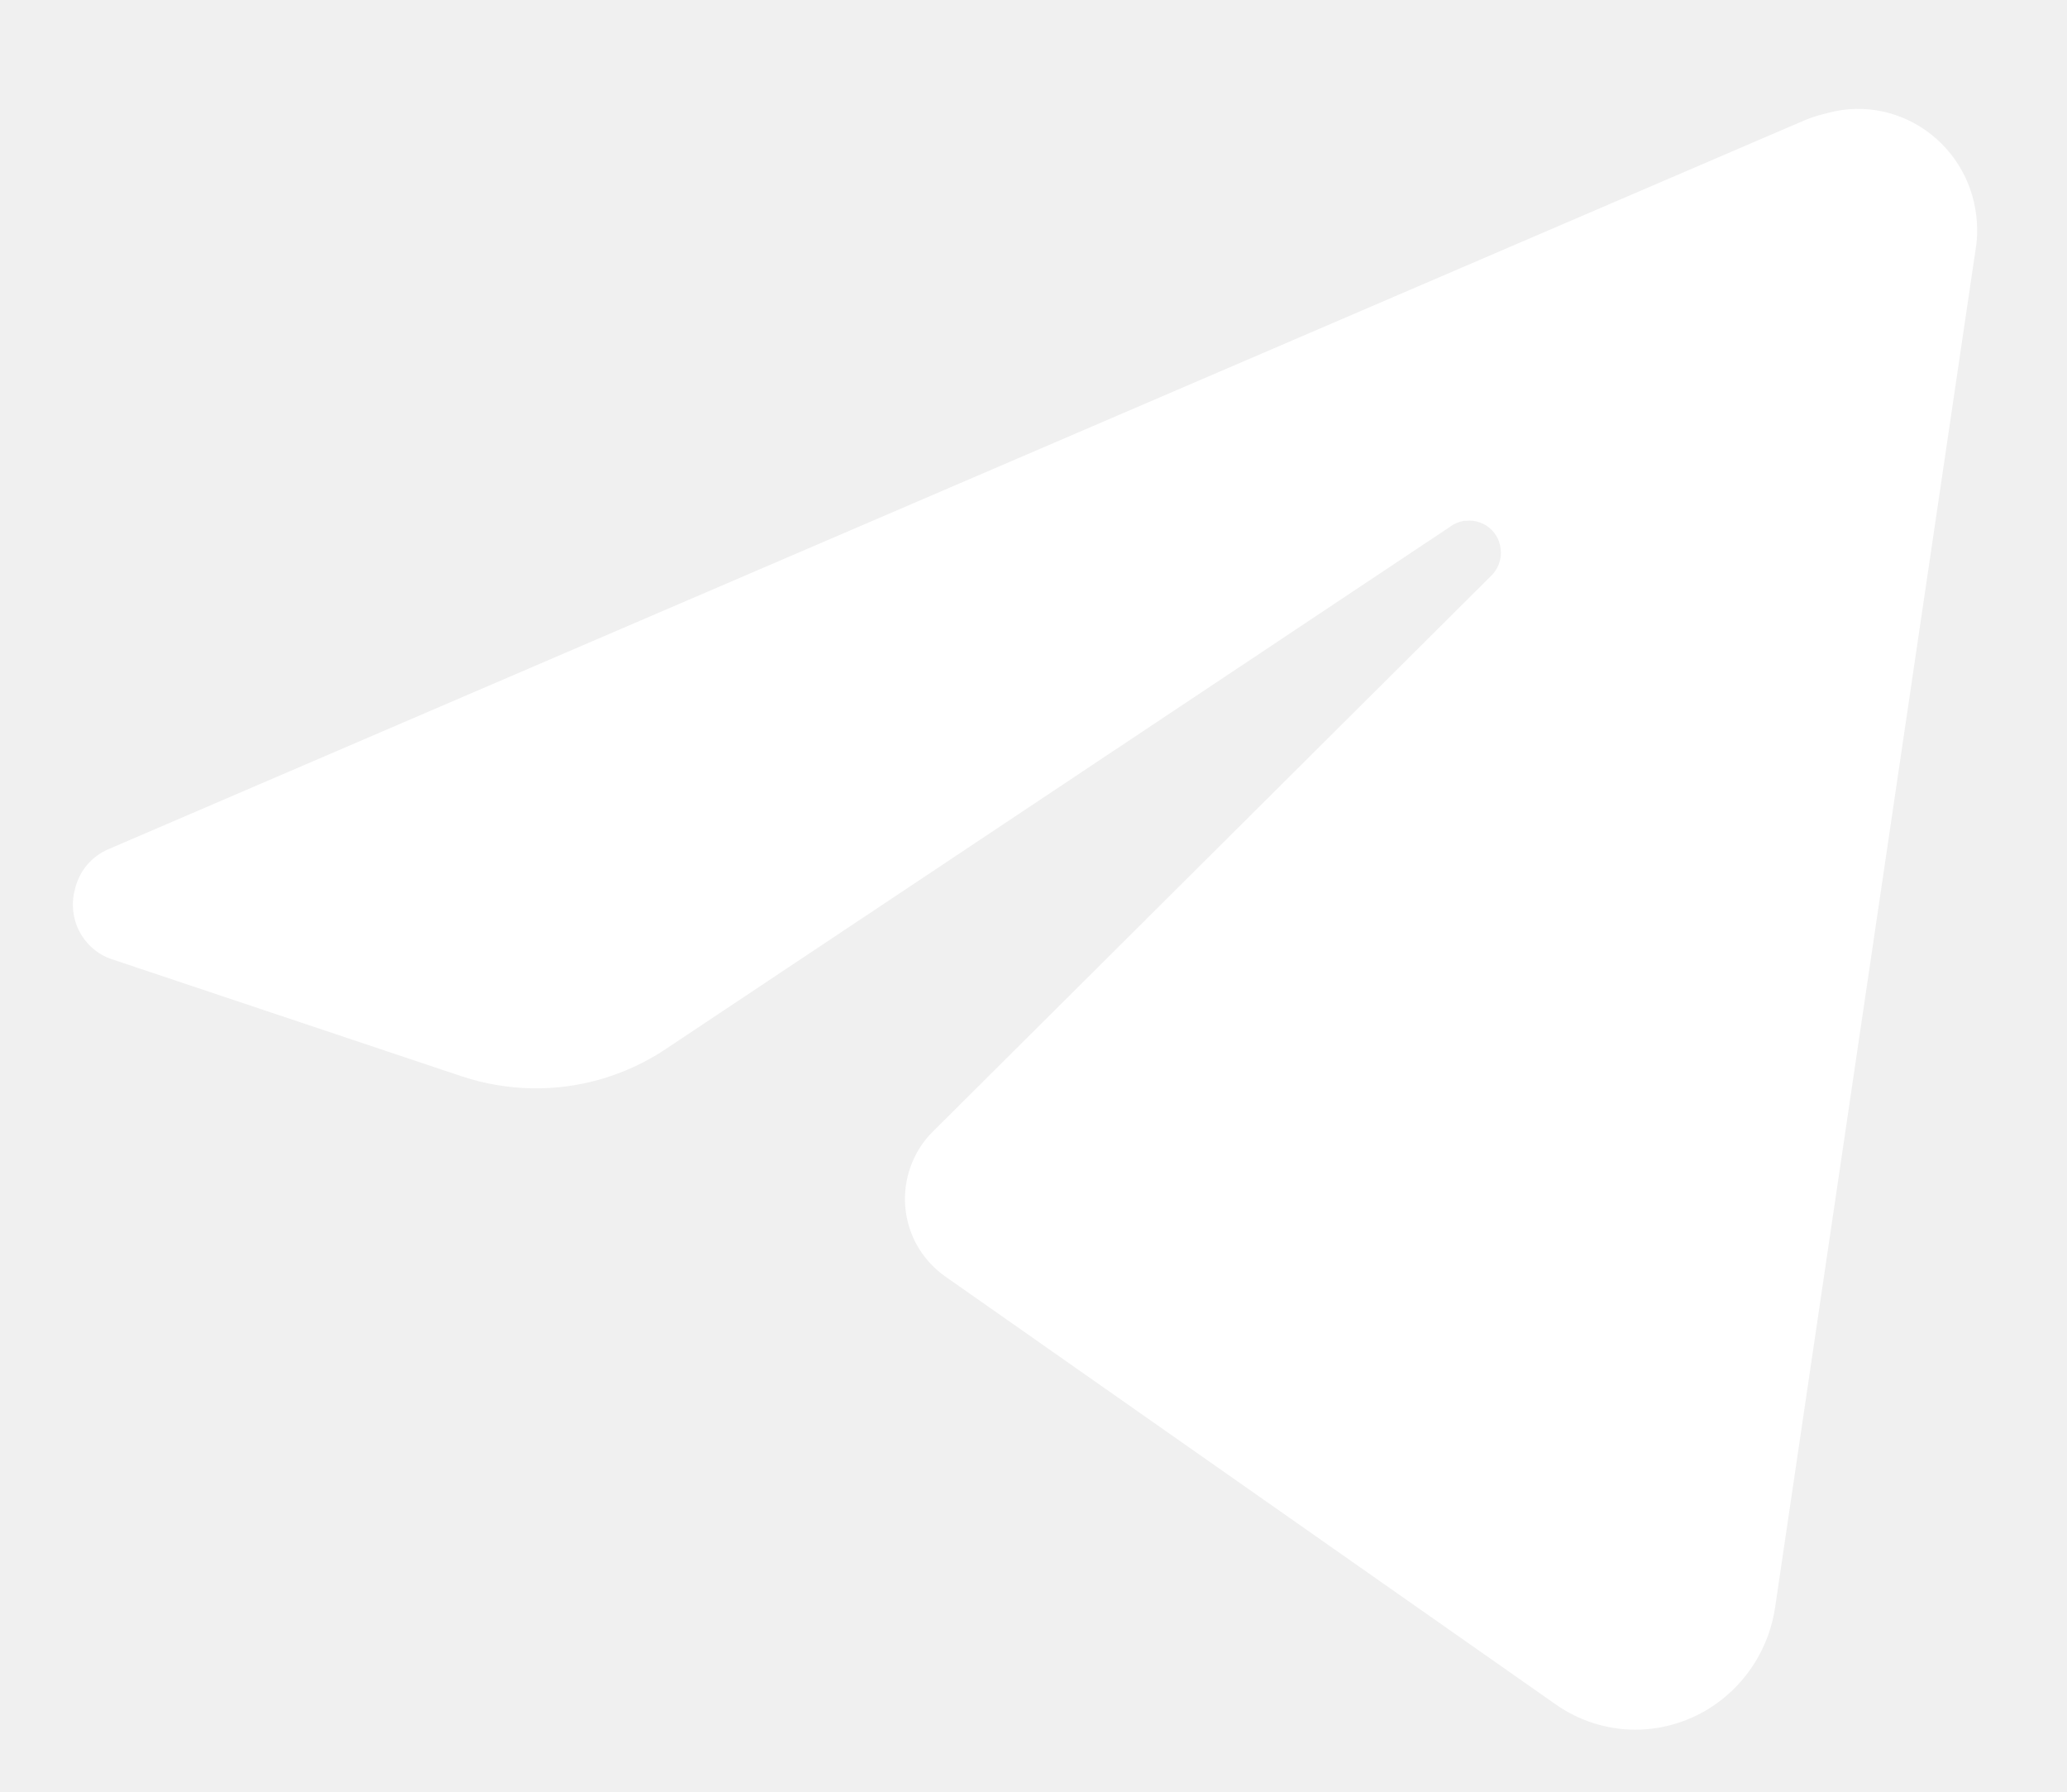
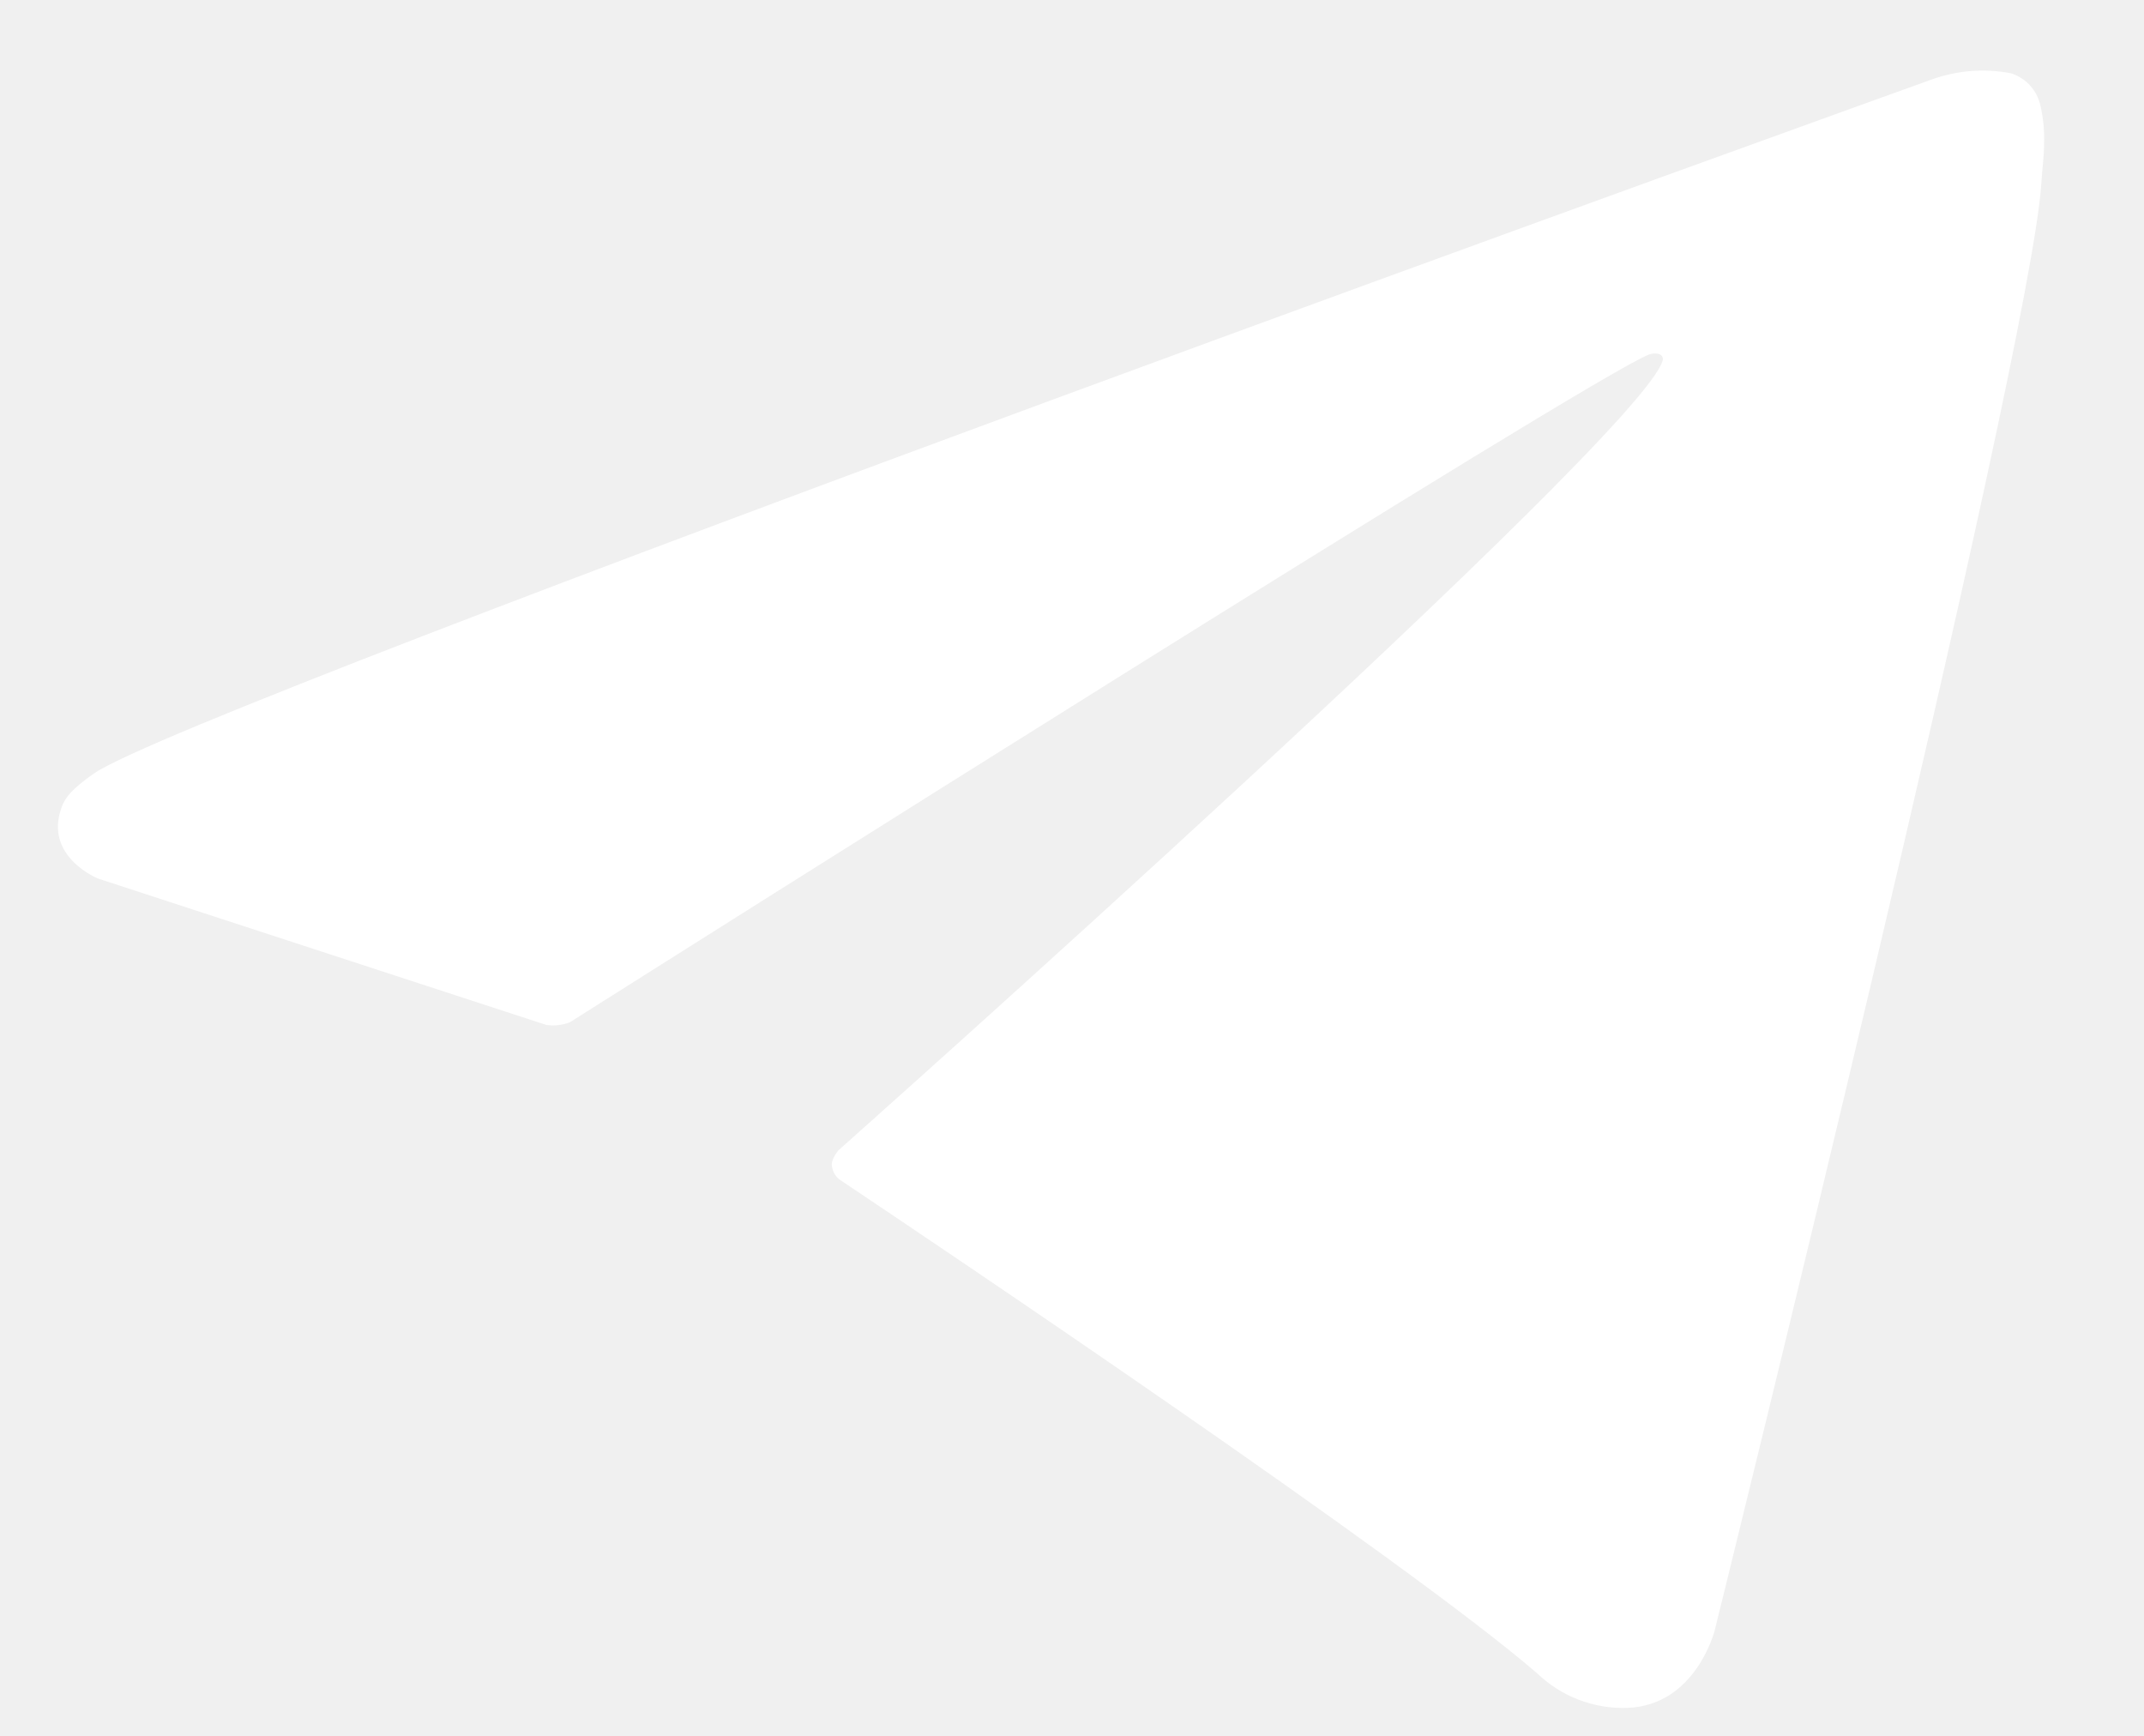
- <svg xmlns="http://www.w3.org/2000/svg" width="15" height="13" viewBox="0 0 15 13" fill="none">
-   <path d="M10.526 3.82L4.835 7.609C4.692 7.705 4.535 7.778 4.371 7.827C4.036 7.926 3.681 7.919 3.35 7.809L0.81 6.959C0.708 6.925 0.624 6.851 0.574 6.754C0.527 6.661 0.516 6.553 0.544 6.452L0.548 6.435C0.565 6.375 0.594 6.319 0.635 6.272C0.676 6.225 0.726 6.188 0.783 6.163L13.095 0.873C13.136 0.856 13.177 0.842 13.22 0.831L13.274 0.817C13.402 0.784 13.534 0.781 13.663 0.809C13.791 0.837 13.912 0.894 14.015 0.976C14.119 1.058 14.203 1.164 14.261 1.284C14.318 1.404 14.348 1.536 14.348 1.67C14.348 1.714 14.345 1.758 14.338 1.801L12.882 11.661C12.861 11.804 12.811 11.941 12.735 12.063C12.659 12.185 12.559 12.29 12.441 12.371C12.271 12.488 12.07 12.55 11.864 12.55C11.659 12.549 11.458 12.485 11.289 12.366L6.856 9.259C6.769 9.197 6.697 9.115 6.646 9.02C6.596 8.924 6.569 8.818 6.567 8.709C6.566 8.617 6.583 8.525 6.618 8.439C6.652 8.354 6.703 8.276 6.768 8.212L10.824 4.175C10.861 4.138 10.885 4.088 10.891 4.034C10.894 4 10.89 3.965 10.879 3.932C10.868 3.899 10.849 3.87 10.825 3.845C10.801 3.821 10.772 3.802 10.74 3.791C10.708 3.779 10.673 3.775 10.64 3.779H10.624C10.589 3.785 10.555 3.798 10.526 3.82Z" fill="white" />
+ <svg xmlns="http://www.w3.org/2000/svg" width="21" height="17" viewBox="0 0 21 17" fill="none">
+   <path d="M5.352 10.038L0.96 8.604C0.96 8.604 0.427 8.39 0.603 7.908C0.637 7.809 0.709 7.724 0.917 7.577C1.891 6.9 18.933 0.774 18.933 0.774C19.179 0.688 19.443 0.669 19.698 0.718C19.769 0.741 19.832 0.781 19.882 0.835C19.932 0.89 19.967 0.956 19.984 1.028C20.014 1.154 20.026 1.284 20.021 1.414C20.021 1.529 20.005 1.633 19.994 1.798C19.89 3.473 16.794 15.972 16.794 15.972C16.794 15.972 16.608 16.702 15.941 16.726C15.778 16.732 15.615 16.705 15.462 16.646C15.31 16.588 15.171 16.499 15.053 16.385C13.746 15.26 9.229 12.225 8.232 11.558C8.209 11.543 8.19 11.523 8.176 11.499C8.162 11.476 8.153 11.45 8.149 11.422C8.136 11.353 8.213 11.265 8.213 11.265C8.213 11.265 16.077 4.276 16.285 3.532C16.301 3.476 16.24 3.446 16.157 3.47C15.624 3.662 6.581 9.38 5.581 10.012C5.508 10.04 5.429 10.049 5.352 10.038Z" fill="white" />
</svg>
